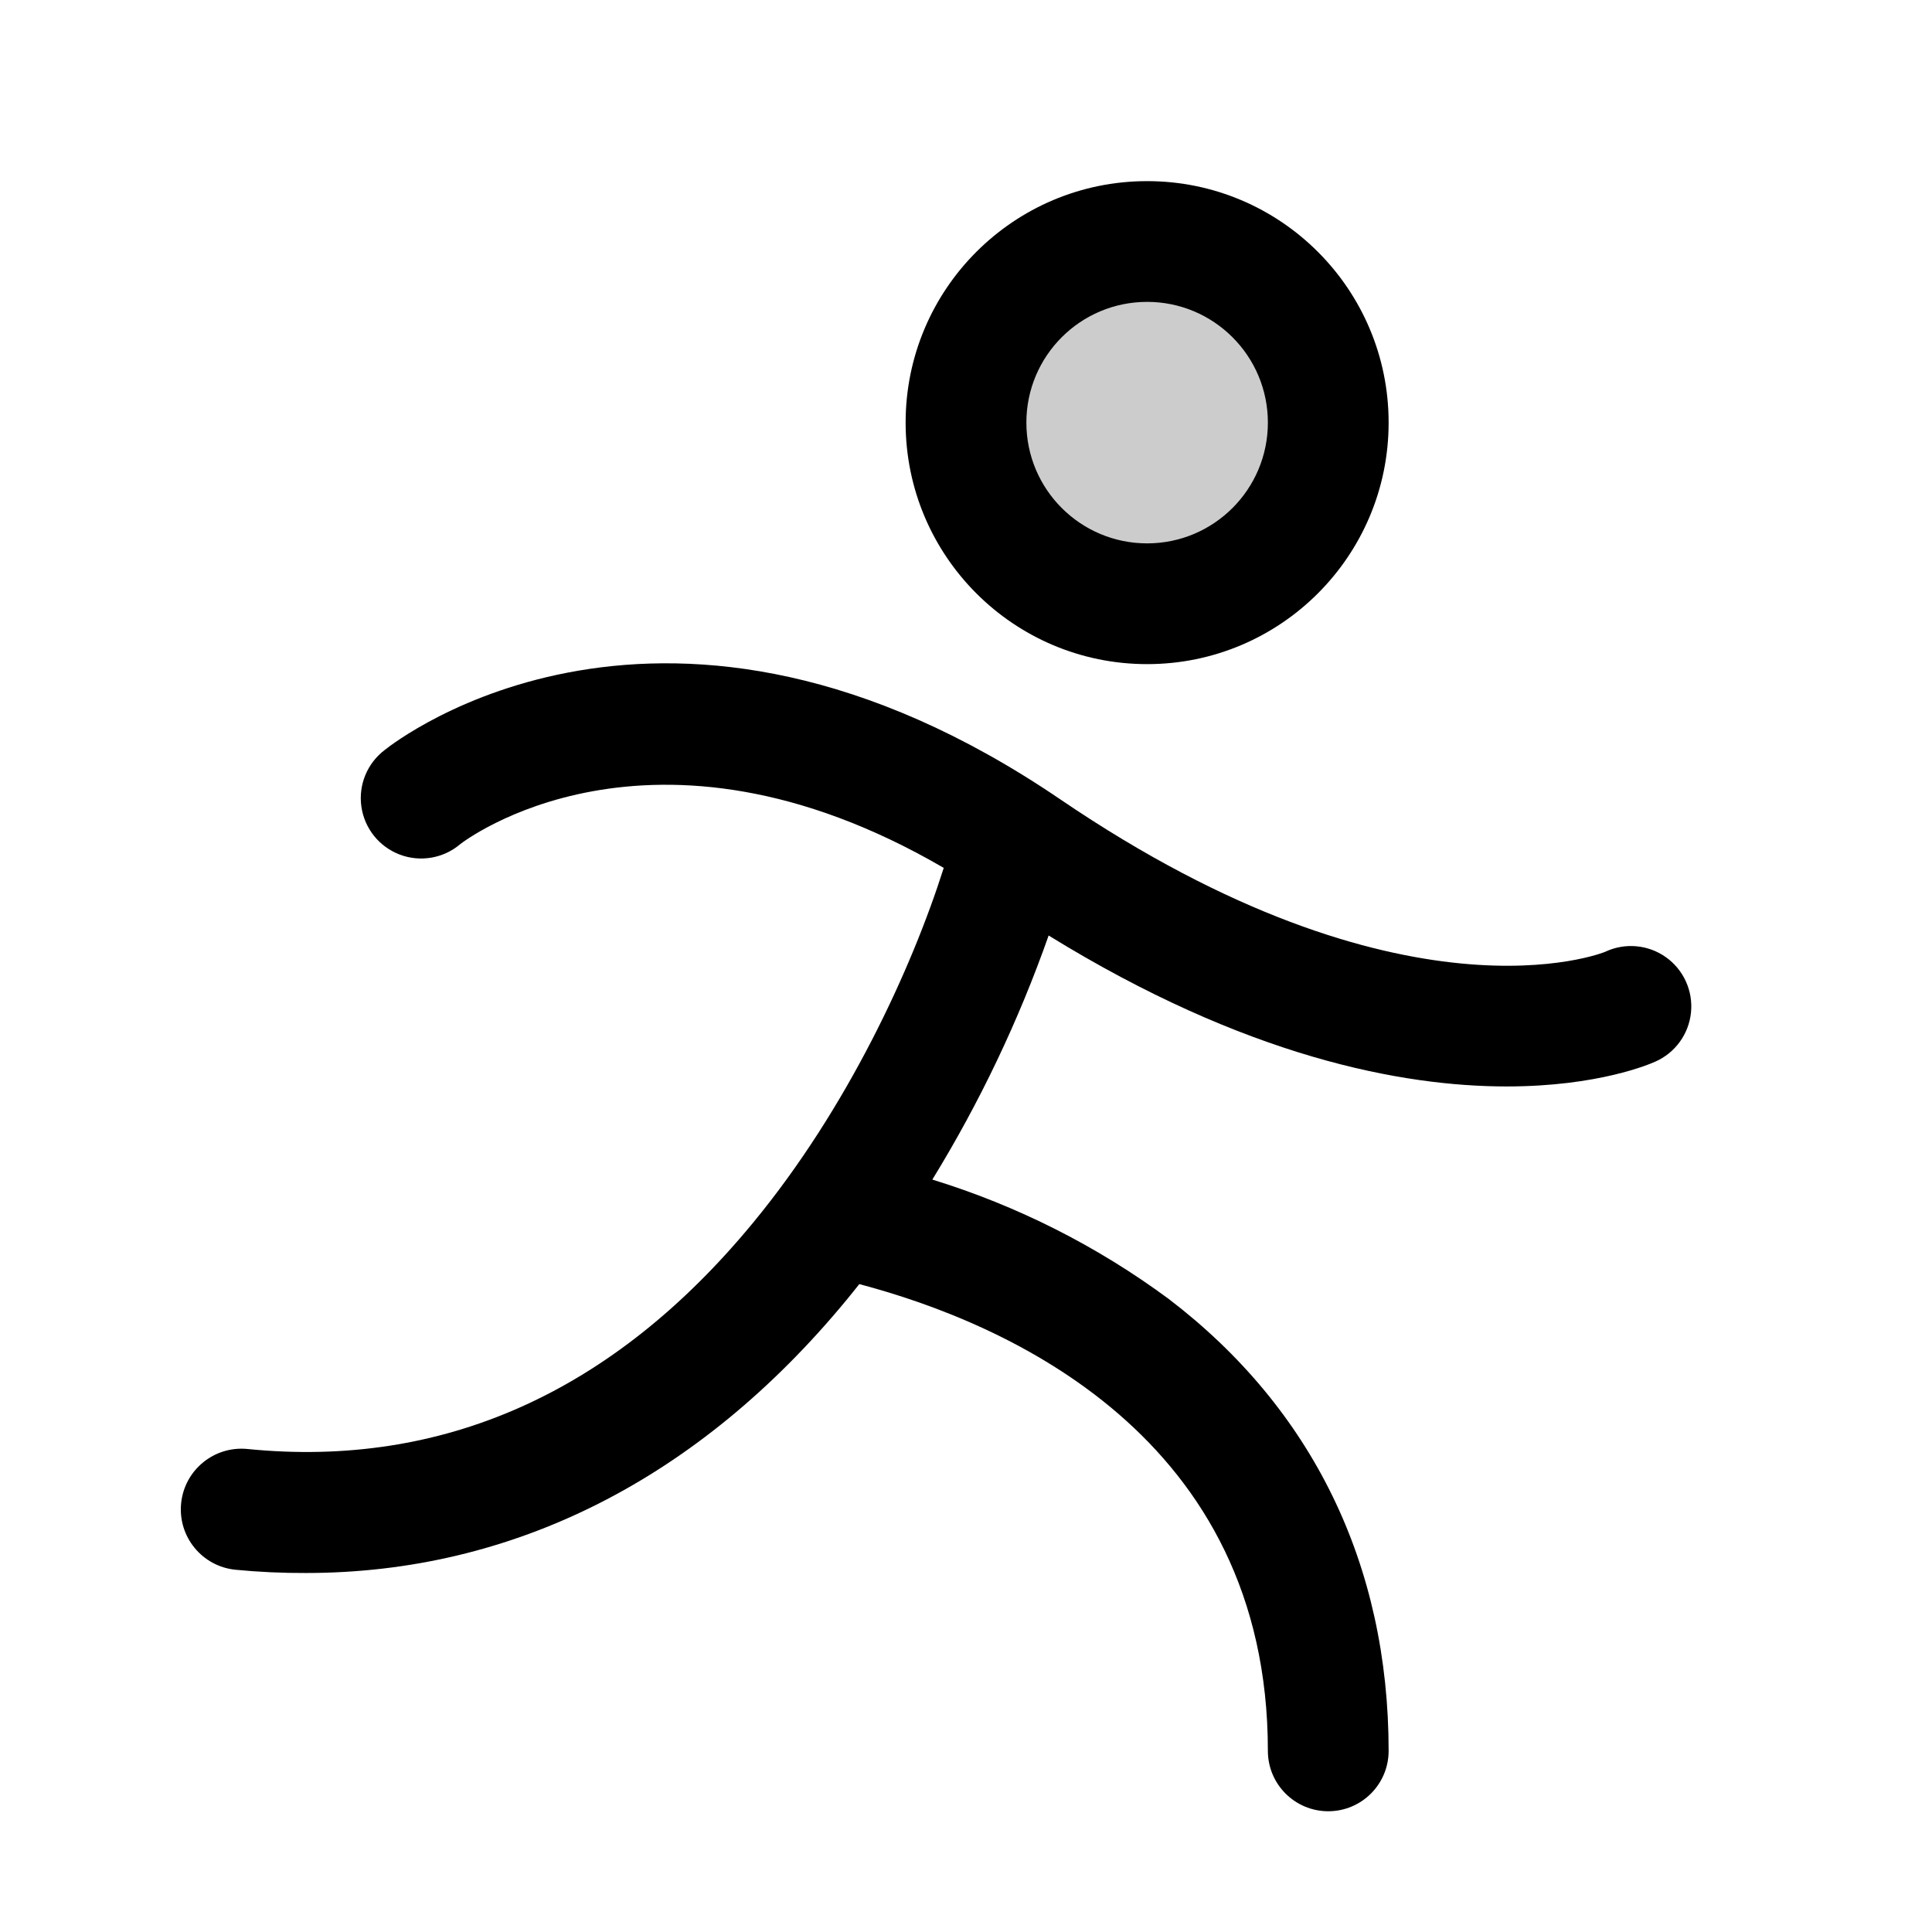
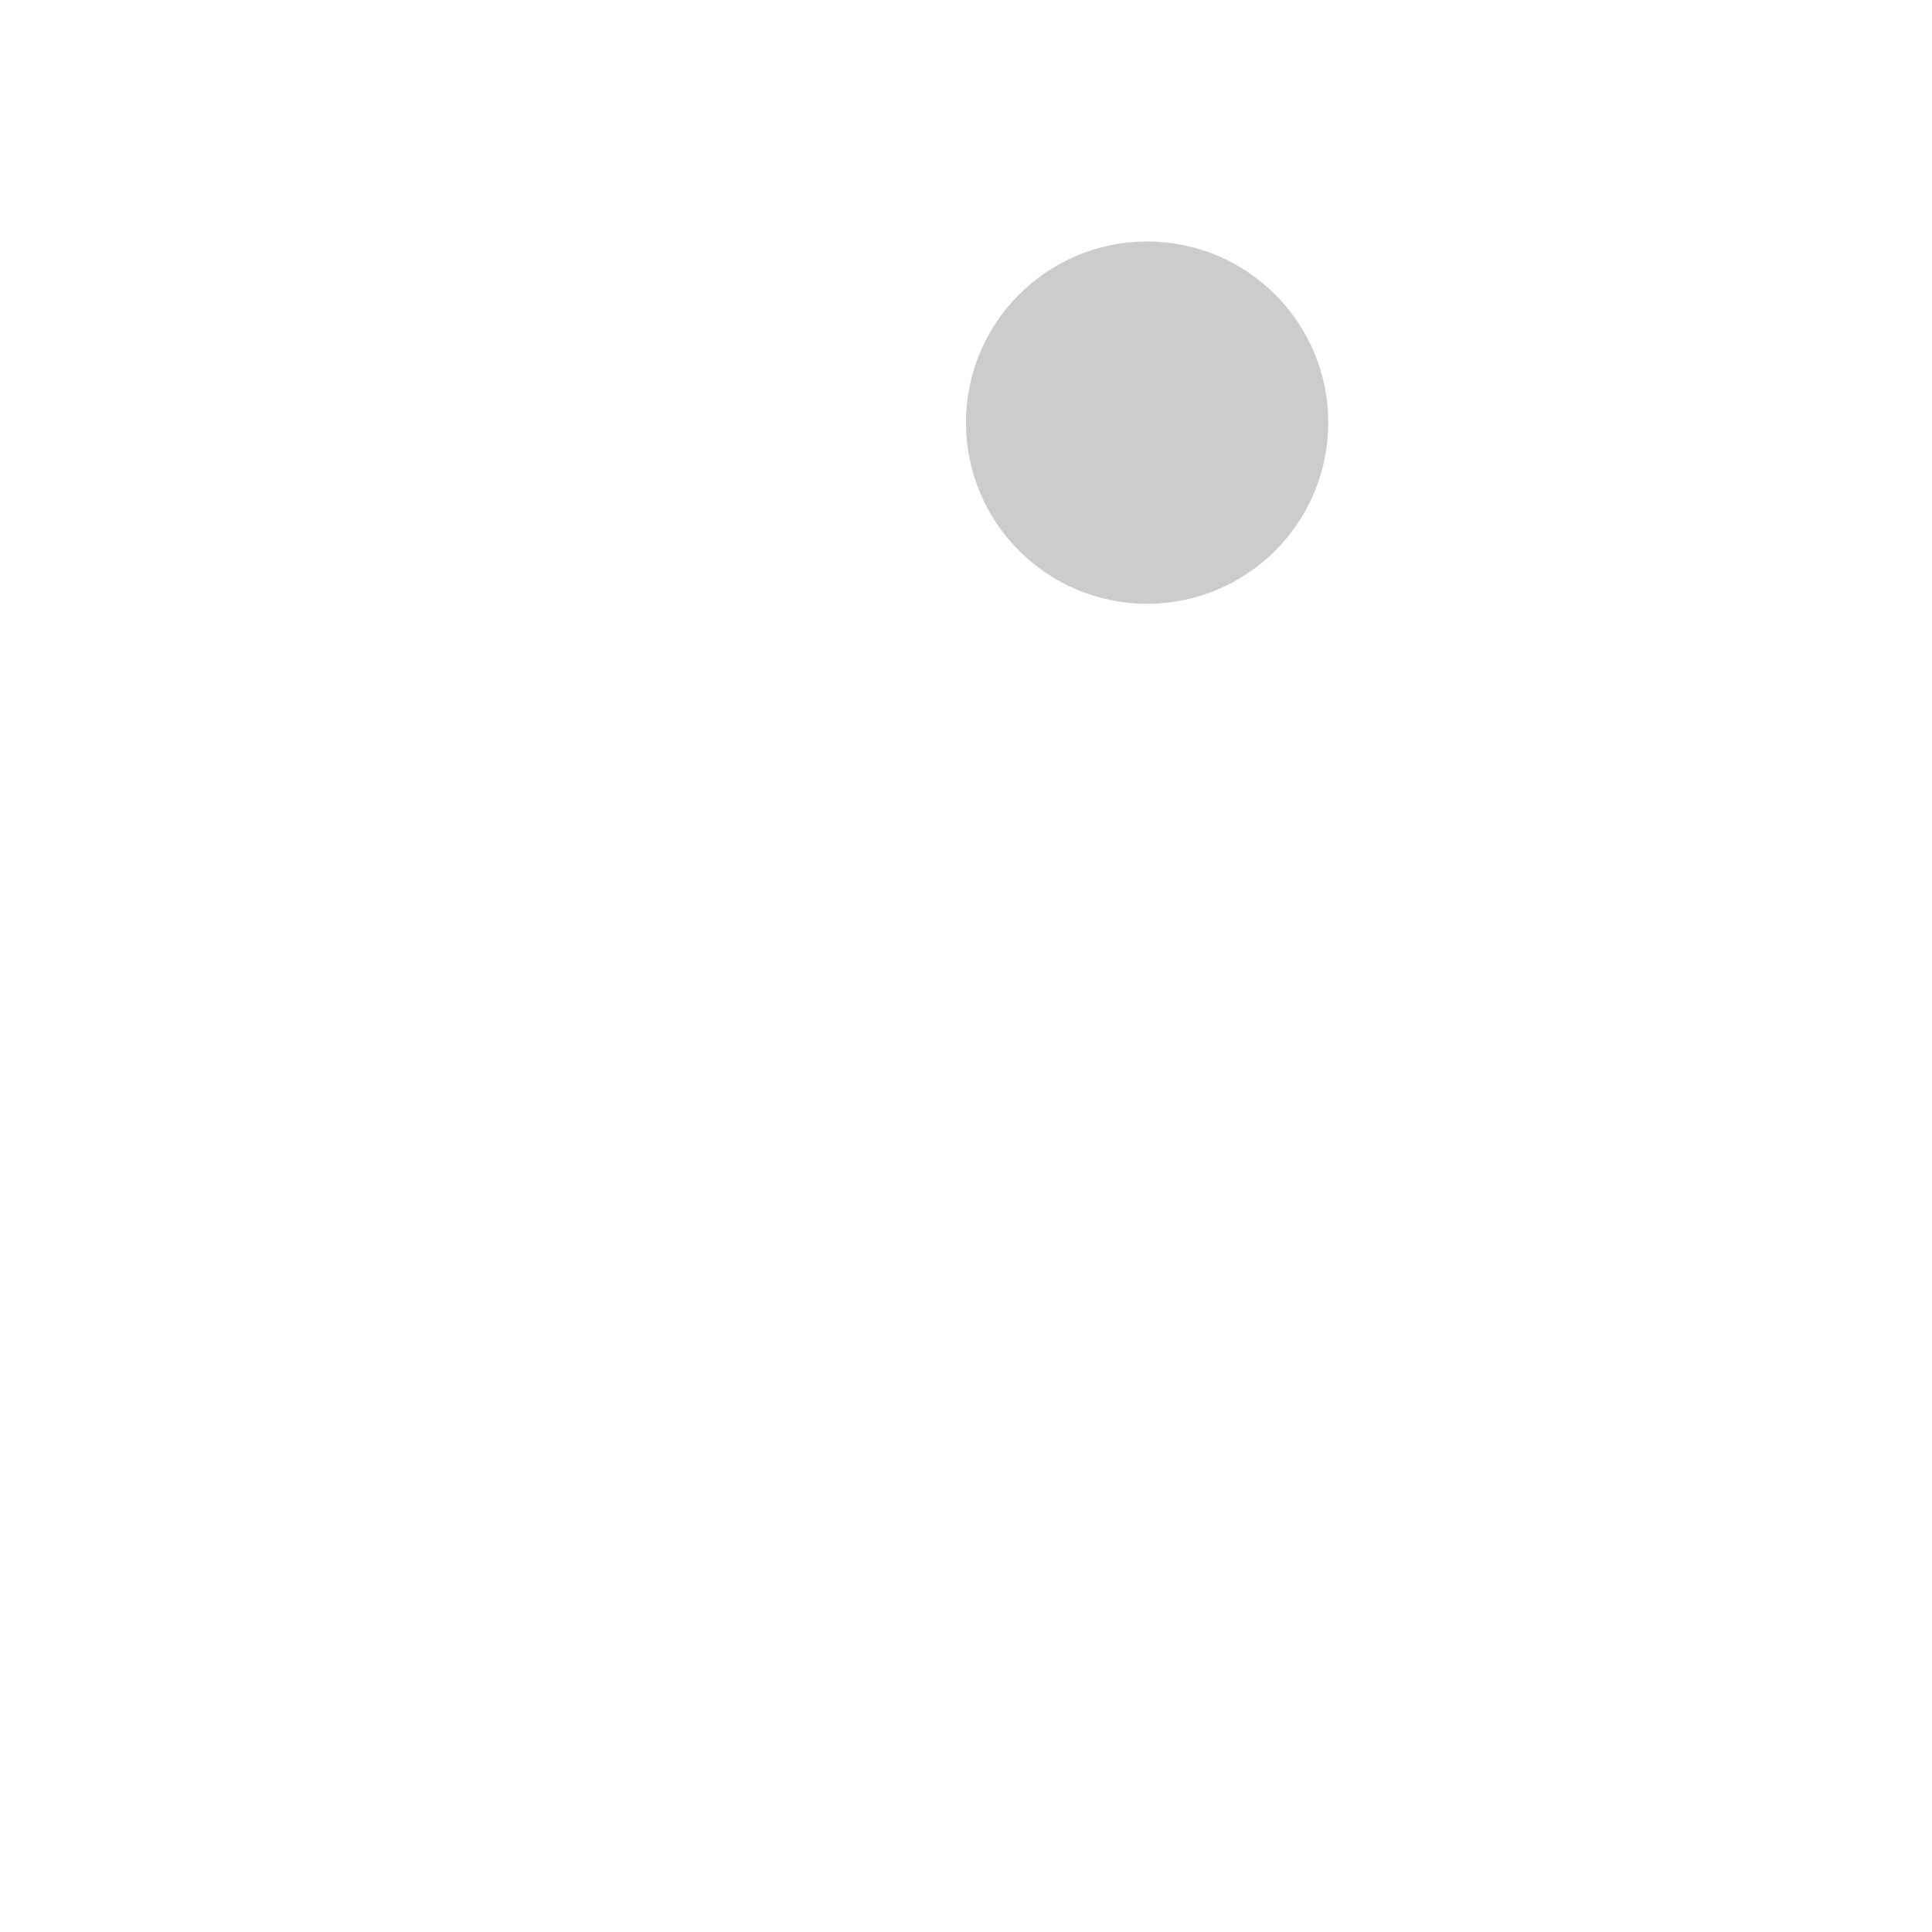
- <svg xmlns="http://www.w3.org/2000/svg" width="32" height="32" fill="#000000" viewBox="0 0 256 256">
-   <path d="M176,56a24,24,0,1,1-24-24A24,24,0,0,1,176,56Z" opacity="0.2" />
-   <path d="M152,88a32,32,0,1,0-32-32A32,32,0,0,0,152,88Zm0-48a16,16,0,1,1-16,16A16,16,0,0,1,152,40Zm67.31,100.68c-.61.28-7.49,3.28-19.67,3.28-13.85,0-34.55-3.88-60.69-20a169.31,169.31,0,0,1-15.41,32.34,104.29,104.29,0,0,1,31.31,15.81C173.92,186.65,184,207.35,184,232a8,8,0,0,1-16,0c0-41.7-34.69-56.71-54.14-61.85-.55.7-1.12,1.41-1.69,2.1-19.64,23.8-44.25,36.18-71.63,36.18A92.29,92.29,0,0,1,31.2,208,8,8,0,0,1,32.8,192c25.92,2.59,48.47-7.49,67-30,12.49-15.14,21-33.61,25.25-47C86.13,92.34,61.27,111.63,61,111.84A8,8,0,1,1,51,99.36c1.5-1.2,37.22-29,89.51,6.57,45.47,30.91,71.93,20.31,72.18,20.19a8,8,0,1,1,6.63,14.56Z" />
+ <svg xmlns="http://www.w3.org/2000/svg" viewBox="0 0 256 256" style="">
+   <path width="256" height="256" fill="none" d="M0 0 L256 0 L256 256 L0 256 Z" class="HllOzhRT_0" />
+   <path opacity="0.2" d="M128,56A24,24 0,1,1 176,56A24,24 0,1,1 128,56" class="HllOzhRT_1" />
+   <path fill="none" stroke="currentColor" stroke-linecap="round" stroke-linejoin="round" stroke-width="16" d="M128,56A24,24 0,1,1 176,56A24,24 0,1,1 128,56" class="HllOzhRT_2" />
+   <path d="M56,105.6s32-25.67,80,7c50.47,34.3,80,20.85,80,20.85" fill="none" stroke="currentColor" stroke-linecap="round" stroke-linejoin="round" stroke-width="16" class="HllOzhRT_3" />
+   <path d="M110.64,161.16C128.47,165,176,180,176,232" fill="none" stroke="currentColor" stroke-linecap="round" stroke-linejoin="round" stroke-width="16" class="HllOzhRT_4" />
+   <path d="M134.44,111.51C128.37,135.24,98.81,206.68,32,200" fill="none" stroke="currentColor" stroke-linecap="round" stroke-linejoin="round" stroke-width="16" class="HllOzhRT_5" />
+   <style data-made-with="vivus-instant">.HllOzhRT_0{stroke-dasharray:1024 1026;stroke-dashoffset:1025;animation:HllOzhRT_draw_0 7200ms linear 0ms infinite,HllOzhRT_fade 7200ms linear 0ms infinite;}.HllOzhRT_1{stroke-dasharray:151 153;stroke-dashoffset:152;animation:HllOzhRT_draw_1 7200ms linear 0ms infinite,HllOzhRT_fade 7200ms linear 0ms infinite;}.HllOzhRT_2{stroke-dasharray:151 153;stroke-dashoffset:152;animation:HllOzhRT_draw_2 7200ms linear 0ms infinite,HllOzhRT_fade 7200ms linear 0ms infinite;}.HllOzhRT_3{stroke-dasharray:171 173;stroke-dashoffset:172;animation:HllOzhRT_draw_3 7200ms linear 0ms infinite,HllOzhRT_fade 7200ms linear 0ms infinite;}.HllOzhRT_4{stroke-dasharray:106 108;stroke-dashoffset:107;animation:HllOzhRT_draw_4 7200ms linear 0ms infinite,HllOzhRT_fade 7200ms linear 0ms infinite;}.HllOzhRT_5{stroke-dasharray:148 150;stroke-dashoffset:149;animation:HllOzhRT_draw_5 7200ms linear 0ms infinite,HllOzhRT_fade 7200ms linear 0ms infinite;}@keyframes HllOzhRT_draw{100%{stroke-dashoffset:0;}}@keyframes HllOzhRT_fade{0%{stroke-opacity:1;}94.444%{stroke-opacity:1;}100%{stroke-opacity:0;}}@keyframes HllOzhRT_draw_0{11.111%{stroke-dashoffset: 1025}38.889%{ stroke-dashoffset: 0;}100%{ stroke-dashoffset: 0;}}@keyframes HllOzhRT_draw_1{13.889%{stroke-dashoffset: 152}41.667%{ stroke-dashoffset: 0;}100%{ stroke-dashoffset: 0;}}@keyframes HllOzhRT_draw_2{16.667%{stroke-dashoffset: 152}44.444%{ stroke-dashoffset: 0;}100%{ stroke-dashoffset: 0;}}@keyframes HllOzhRT_draw_3{19.444%{stroke-dashoffset: 172}47.222%{ stroke-dashoffset: 0;}100%{ stroke-dashoffset: 0;}}@keyframes HllOzhRT_draw_4{22.222%{stroke-dashoffset: 107}50%{ stroke-dashoffset: 0;}100%{ stroke-dashoffset: 0;}}@keyframes HllOzhRT_draw_5{25%{stroke-dashoffset: 149}52.778%{ stroke-dashoffset: 0;}100%{ stroke-dashoffset: 0;}}</style>
</svg>
